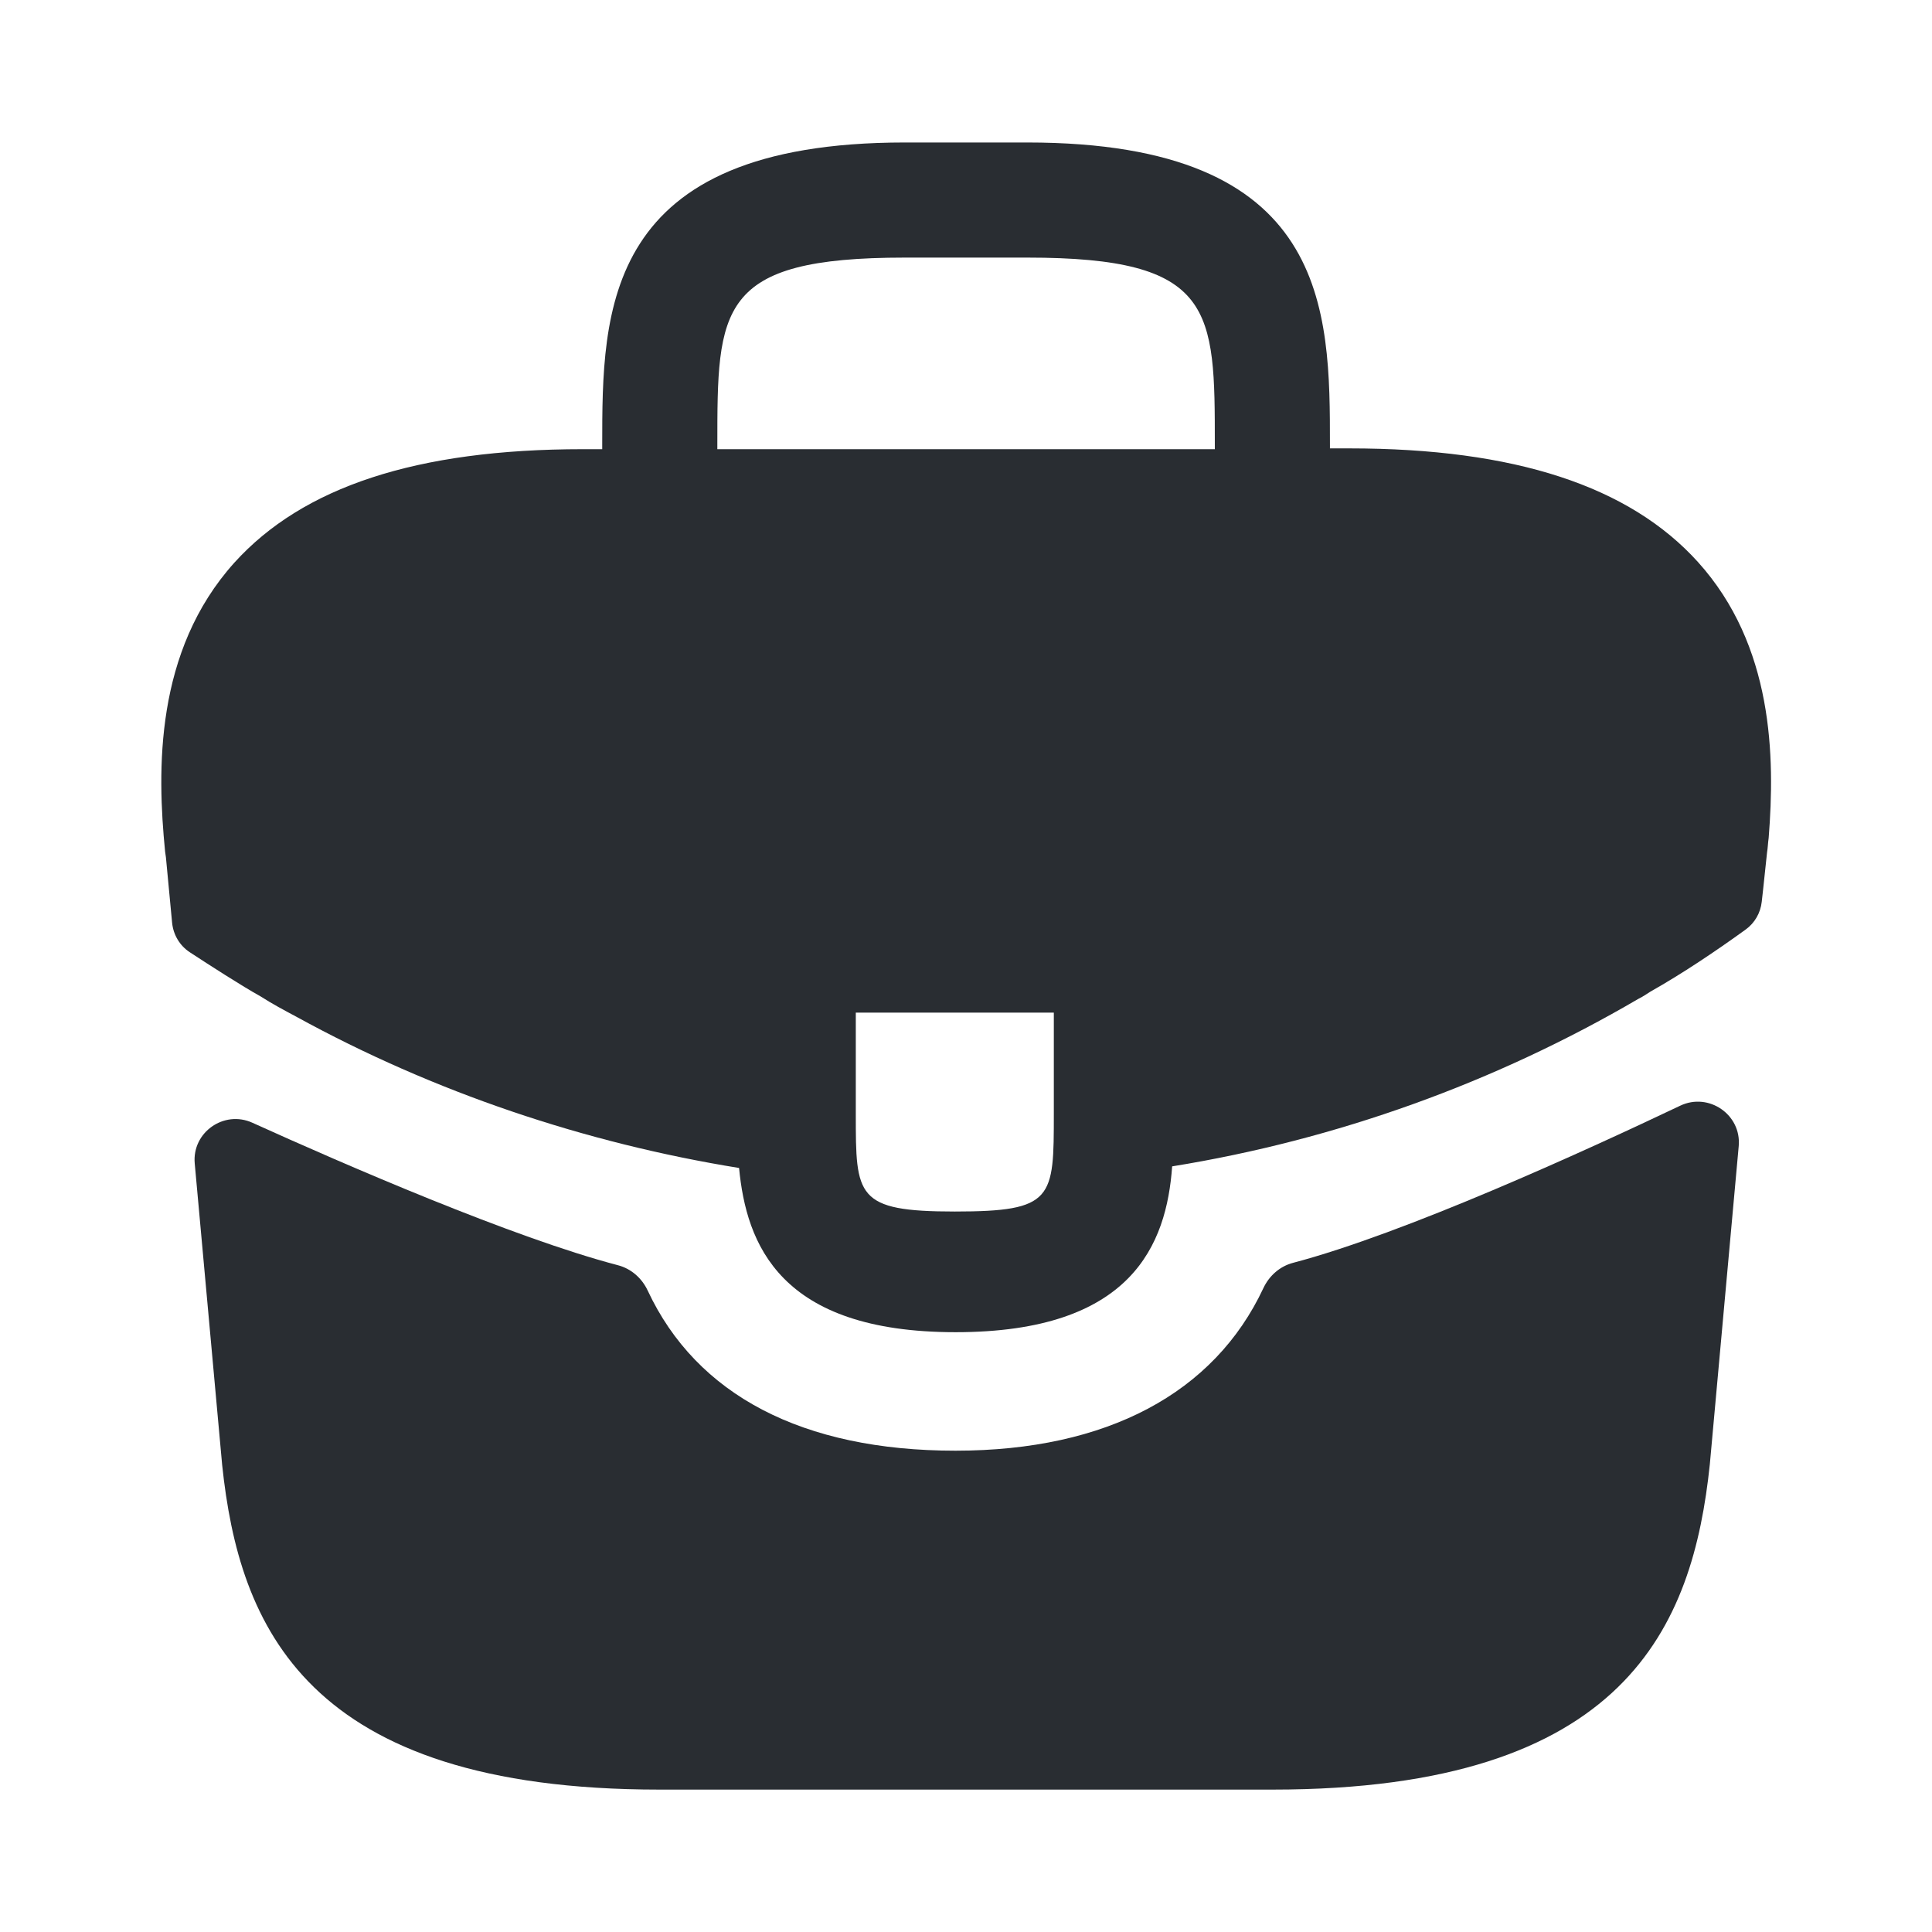
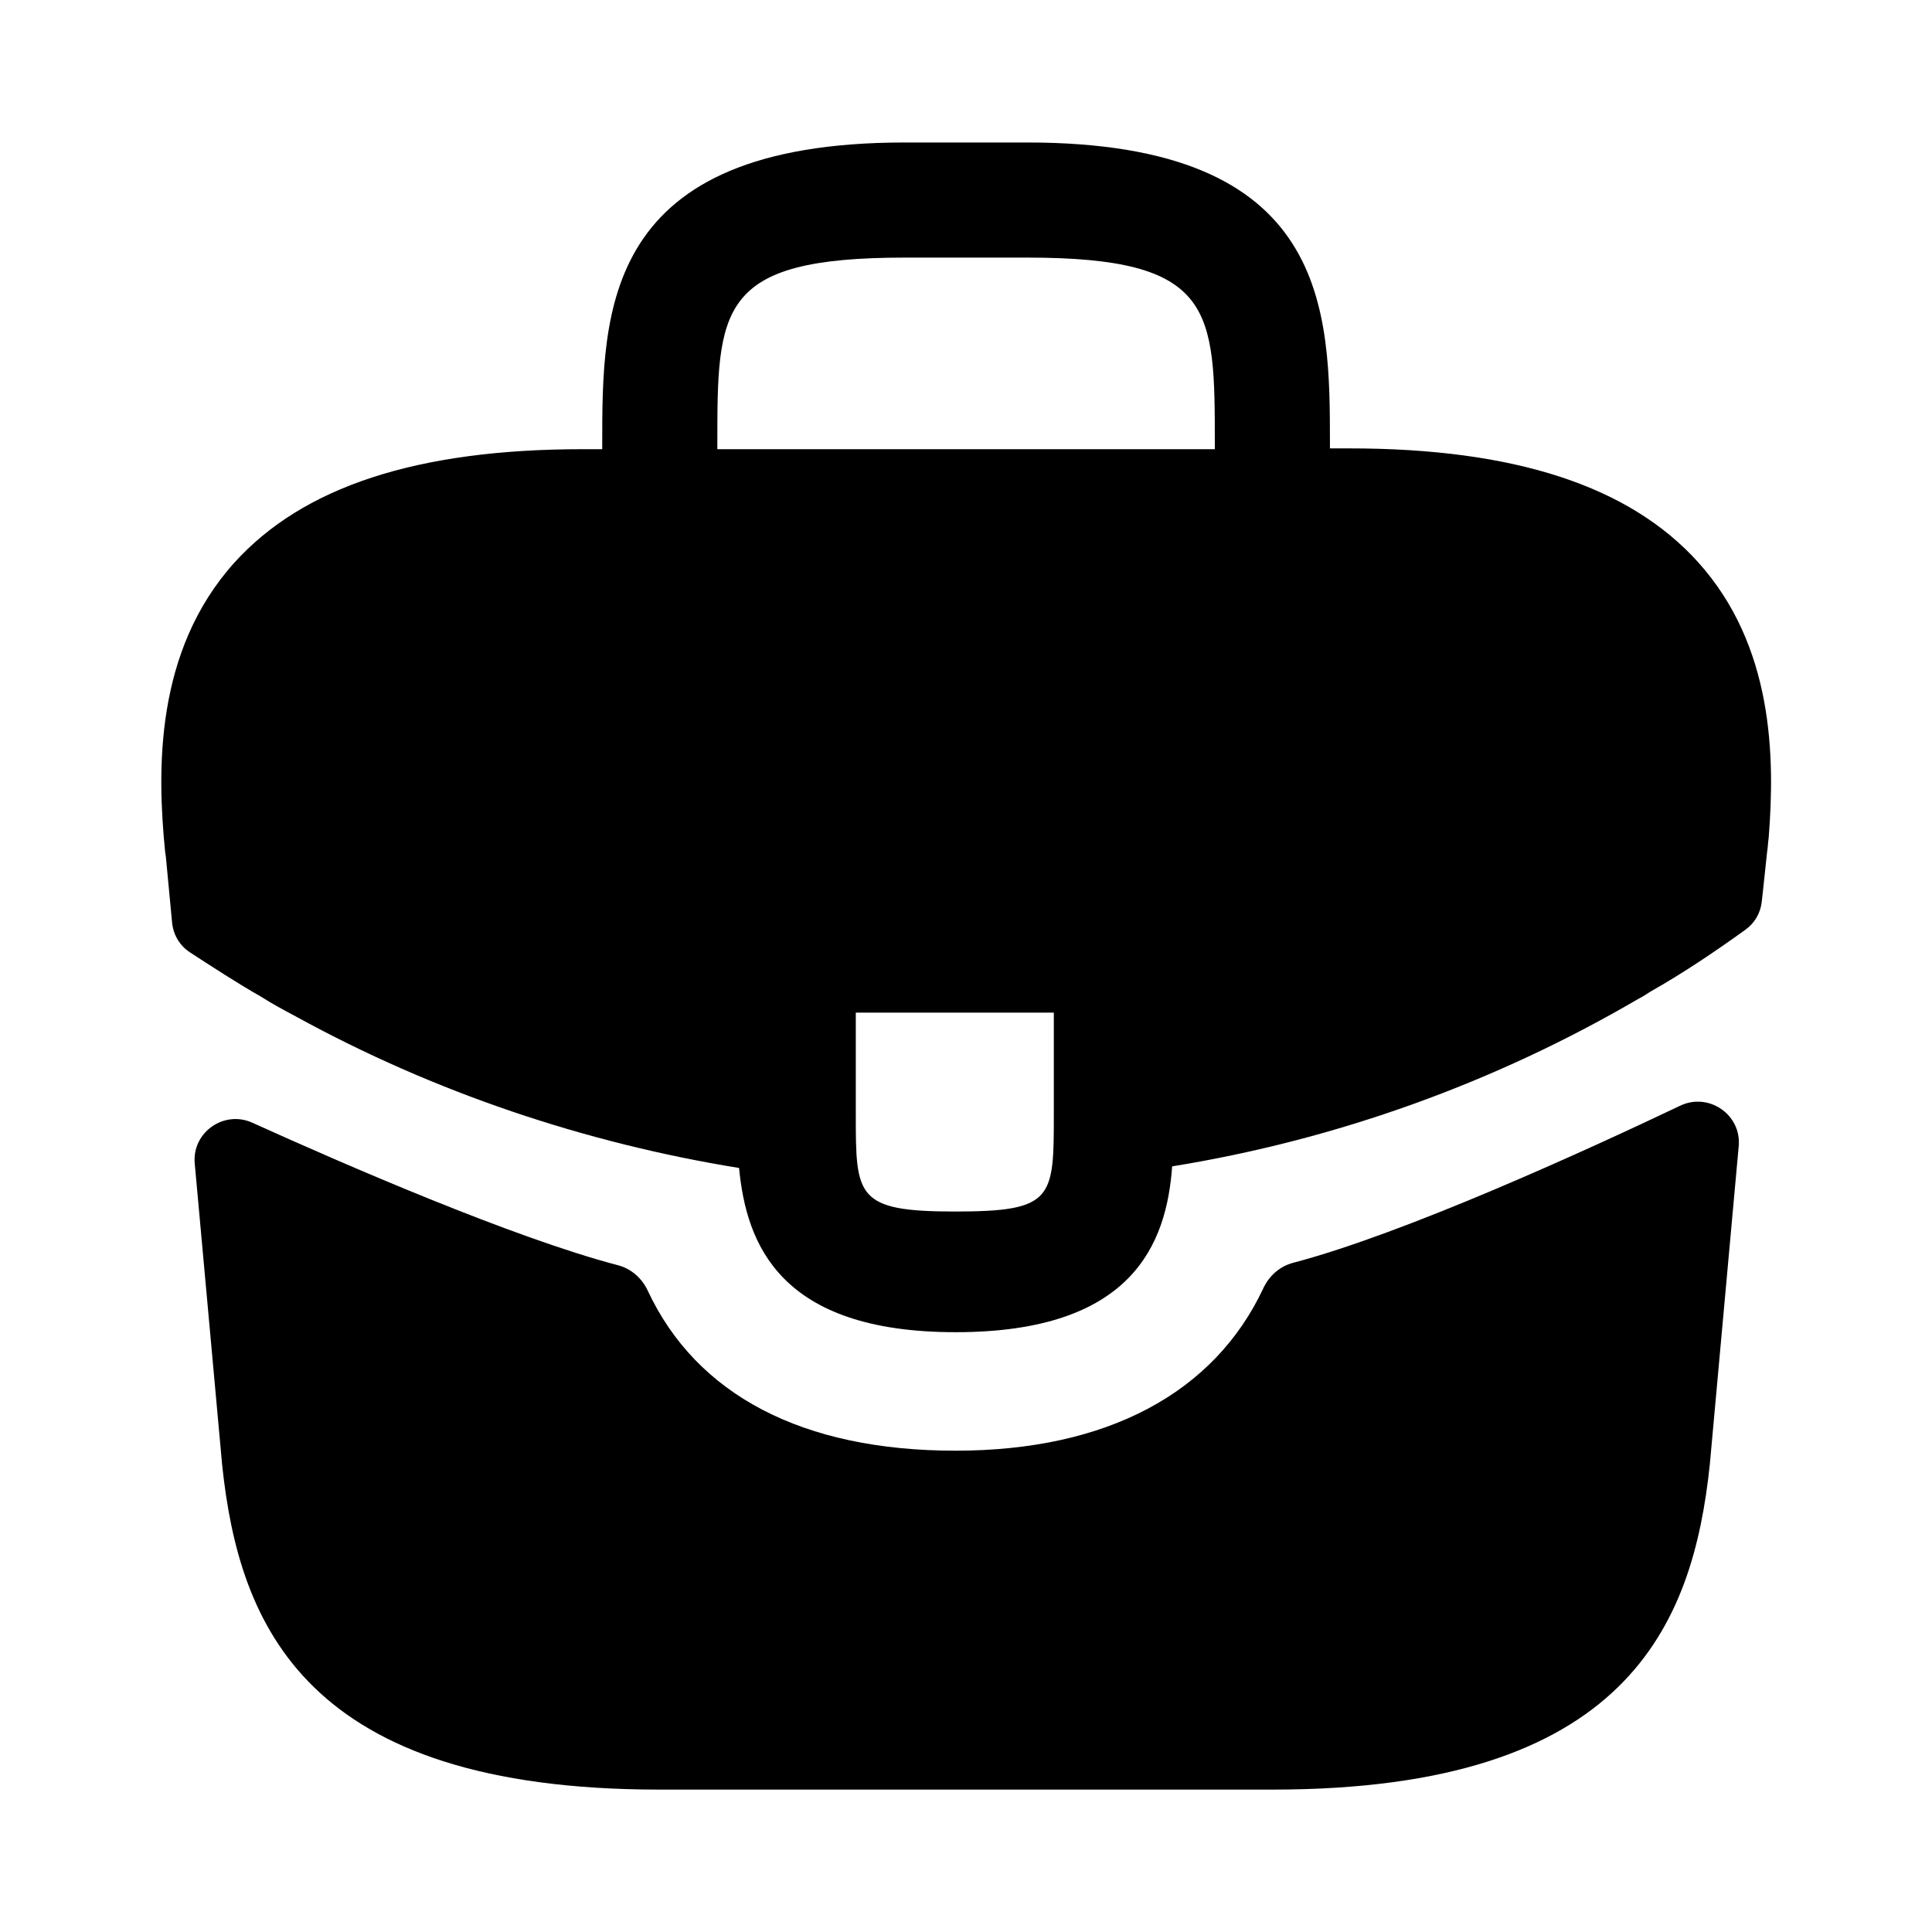
- <svg xmlns="http://www.w3.org/2000/svg" width="24" height="24" viewBox="0 0 24 24" fill="none">
-   <path d="M21.091 6.98C20.241 6.04 18.821 5.57 16.761 5.57H16.521V5.53C16.521 3.85 16.521 1.77 12.761 1.77H11.241C7.481 1.77 7.481 3.86 7.481 5.53V5.58H7.241C5.171 5.58 3.761 6.05 2.911 6.99C1.921 8.09 1.951 9.57 2.051 10.579L2.061 10.649L2.138 11.463C2.153 11.613 2.233 11.748 2.359 11.83C2.599 11.987 3 12.246 3.241 12.38C3.381 12.47 3.531 12.55 3.681 12.63C5.391 13.569 7.271 14.2 9.181 14.509C9.271 15.45 9.681 16.549 11.871 16.549C14.061 16.549 14.491 15.46 14.561 14.489C16.601 14.159 18.571 13.45 20.351 12.409C20.411 12.38 20.451 12.35 20.501 12.319C20.898 12.095 21.309 11.819 21.684 11.548C21.797 11.467 21.87 11.341 21.885 11.202L21.901 11.059L21.951 10.589C21.961 10.53 21.961 10.479 21.971 10.409C22.051 9.4 22.031 8.02 21.091 6.98ZM13.091 13.829C13.091 14.889 13.091 15.05 11.861 15.05C10.631 15.05 10.631 14.86 10.631 13.839V12.579H13.091V13.829ZM8.911 5.57V5.53C8.911 3.83 8.911 3.2 11.241 3.2H12.761C15.091 3.2 15.091 3.84 15.091 5.53V5.58H8.911V5.57Z" fill="#292D32" />
-   <path d="M20.873 13.735C21.227 13.567 21.634 13.847 21.599 14.237L21.24 18.191C21.03 20.191 20.21 22.231 15.81 22.231H8.19C3.79 22.231 2.97 20.191 2.76 18.201L2.419 14.453C2.384 14.067 2.782 13.787 3.135 13.947C4.274 14.463 6.377 15.377 7.676 15.717C7.841 15.76 7.974 15.878 8.046 16.032C8.653 17.33 9.969 18.021 11.87 18.021C13.752 18.021 15.085 17.303 15.694 16.002C15.766 15.848 15.899 15.73 16.064 15.687C17.443 15.324 19.682 14.302 20.873 13.735Z" fill="#292D32" />
+ <svg xmlns="http://www.w3.org/2000/svg" id="SvgjsSvg1011" width="288" height="288" version="1.1">
+   <defs id="SvgjsDefs1012" />
+   <g id="SvgjsG1013">
+     <svg width="288" height="288" fill="none" viewBox="0 0 24 24">
+       <path fill="#000000" d="M21.091 6.98C20.241 6.04 18.821 5.57 16.761 5.57H16.521V5.53C16.521 3.85 16.521 1.77 12.761 1.77H11.241C7.481 1.77 7.481 3.86 7.481 5.53V5.58H7.241C5.171 5.58 3.761 6.05 2.911 6.99C1.921 8.09 1.951 9.57 2.051 10.579L2.061 10.649L2.138 11.463C2.153 11.613 2.233 11.748 2.359 11.83C2.599 11.987 3 12.246 3.241 12.38C3.381 12.47 3.531 12.55 3.681 12.63C5.391 13.569 7.271 14.2 9.181 14.509C9.271 15.45 9.681 16.549 11.871 16.549C14.061 16.549 14.491 15.46 14.561 14.489C16.601 14.159 18.571 13.45 20.351 12.409C20.411 12.38 20.451 12.35 20.501 12.319C20.898 12.095 21.309 11.819 21.684 11.548C21.797 11.467 21.87 11.341 21.885 11.202L21.901 11.059L21.951 10.589C21.961 10.53 21.961 10.479 21.971 10.409C22.051 9.4 22.031 8.02 21.091 6.98ZM13.091 13.829C13.091 14.889 13.091 15.05 11.861 15.05C10.631 15.05 10.631 14.86 10.631 13.839V12.579H13.091V13.829ZM8.911 5.57V5.53C8.911 3.83 8.911 3.2 11.241 3.2H12.761C15.091 3.2 15.091 3.84 15.091 5.53V5.58H8.911V5.57Z" class="color292D32 svgShape" />
+       <path fill="#000000" d="M20.873 13.735C21.227 13.567 21.634 13.847 21.599 14.237L21.24 18.191C21.03 20.191 20.21 22.231 15.81 22.231H8.19C3.79 22.231 2.97 20.191 2.76 18.201L2.419 14.453C2.384 14.067 2.782 13.787 3.135 13.947C4.274 14.463 6.377 15.377 7.676 15.717C7.841 15.76 7.974 15.878 8.046 16.032C8.653 17.33 9.969 18.021 11.87 18.021C13.752 18.021 15.085 17.303 15.694 16.002C15.766 15.848 15.899 15.73 16.064 15.687C17.443 15.324 19.682 14.302 20.873 13.735Z" class="color292D32 svgShape" />
+     </svg>
+   </g>
</svg>
